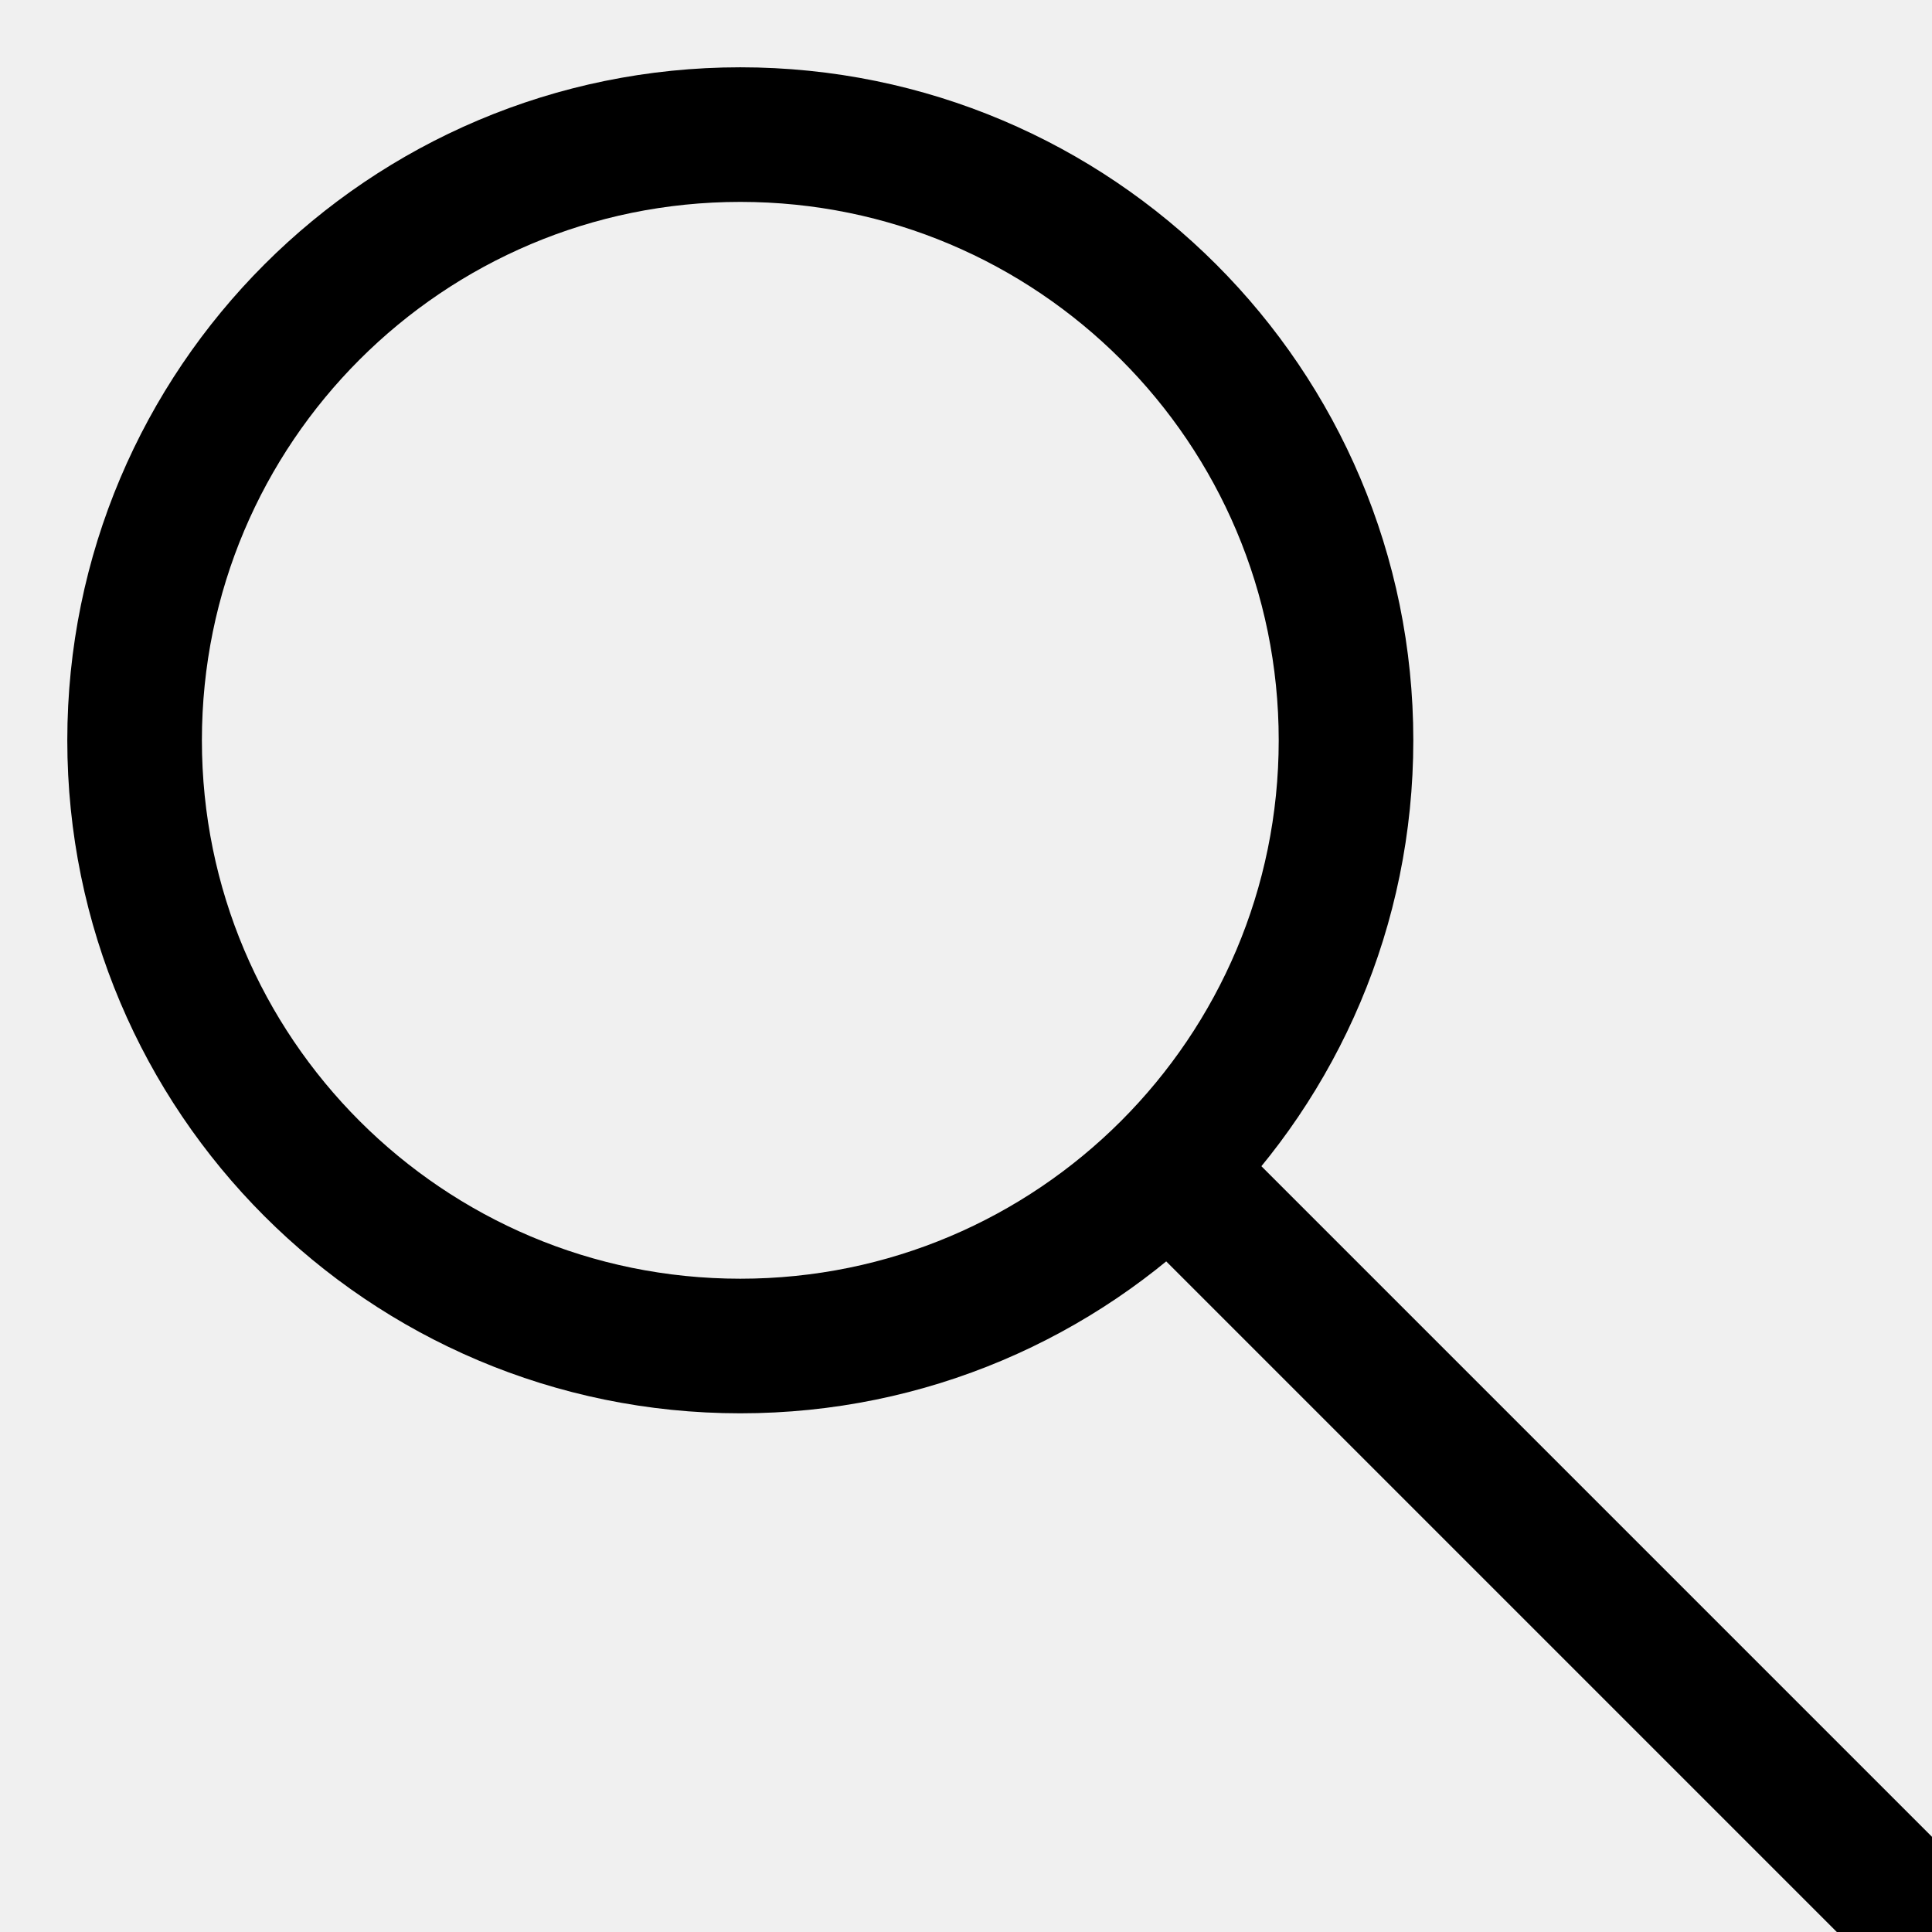
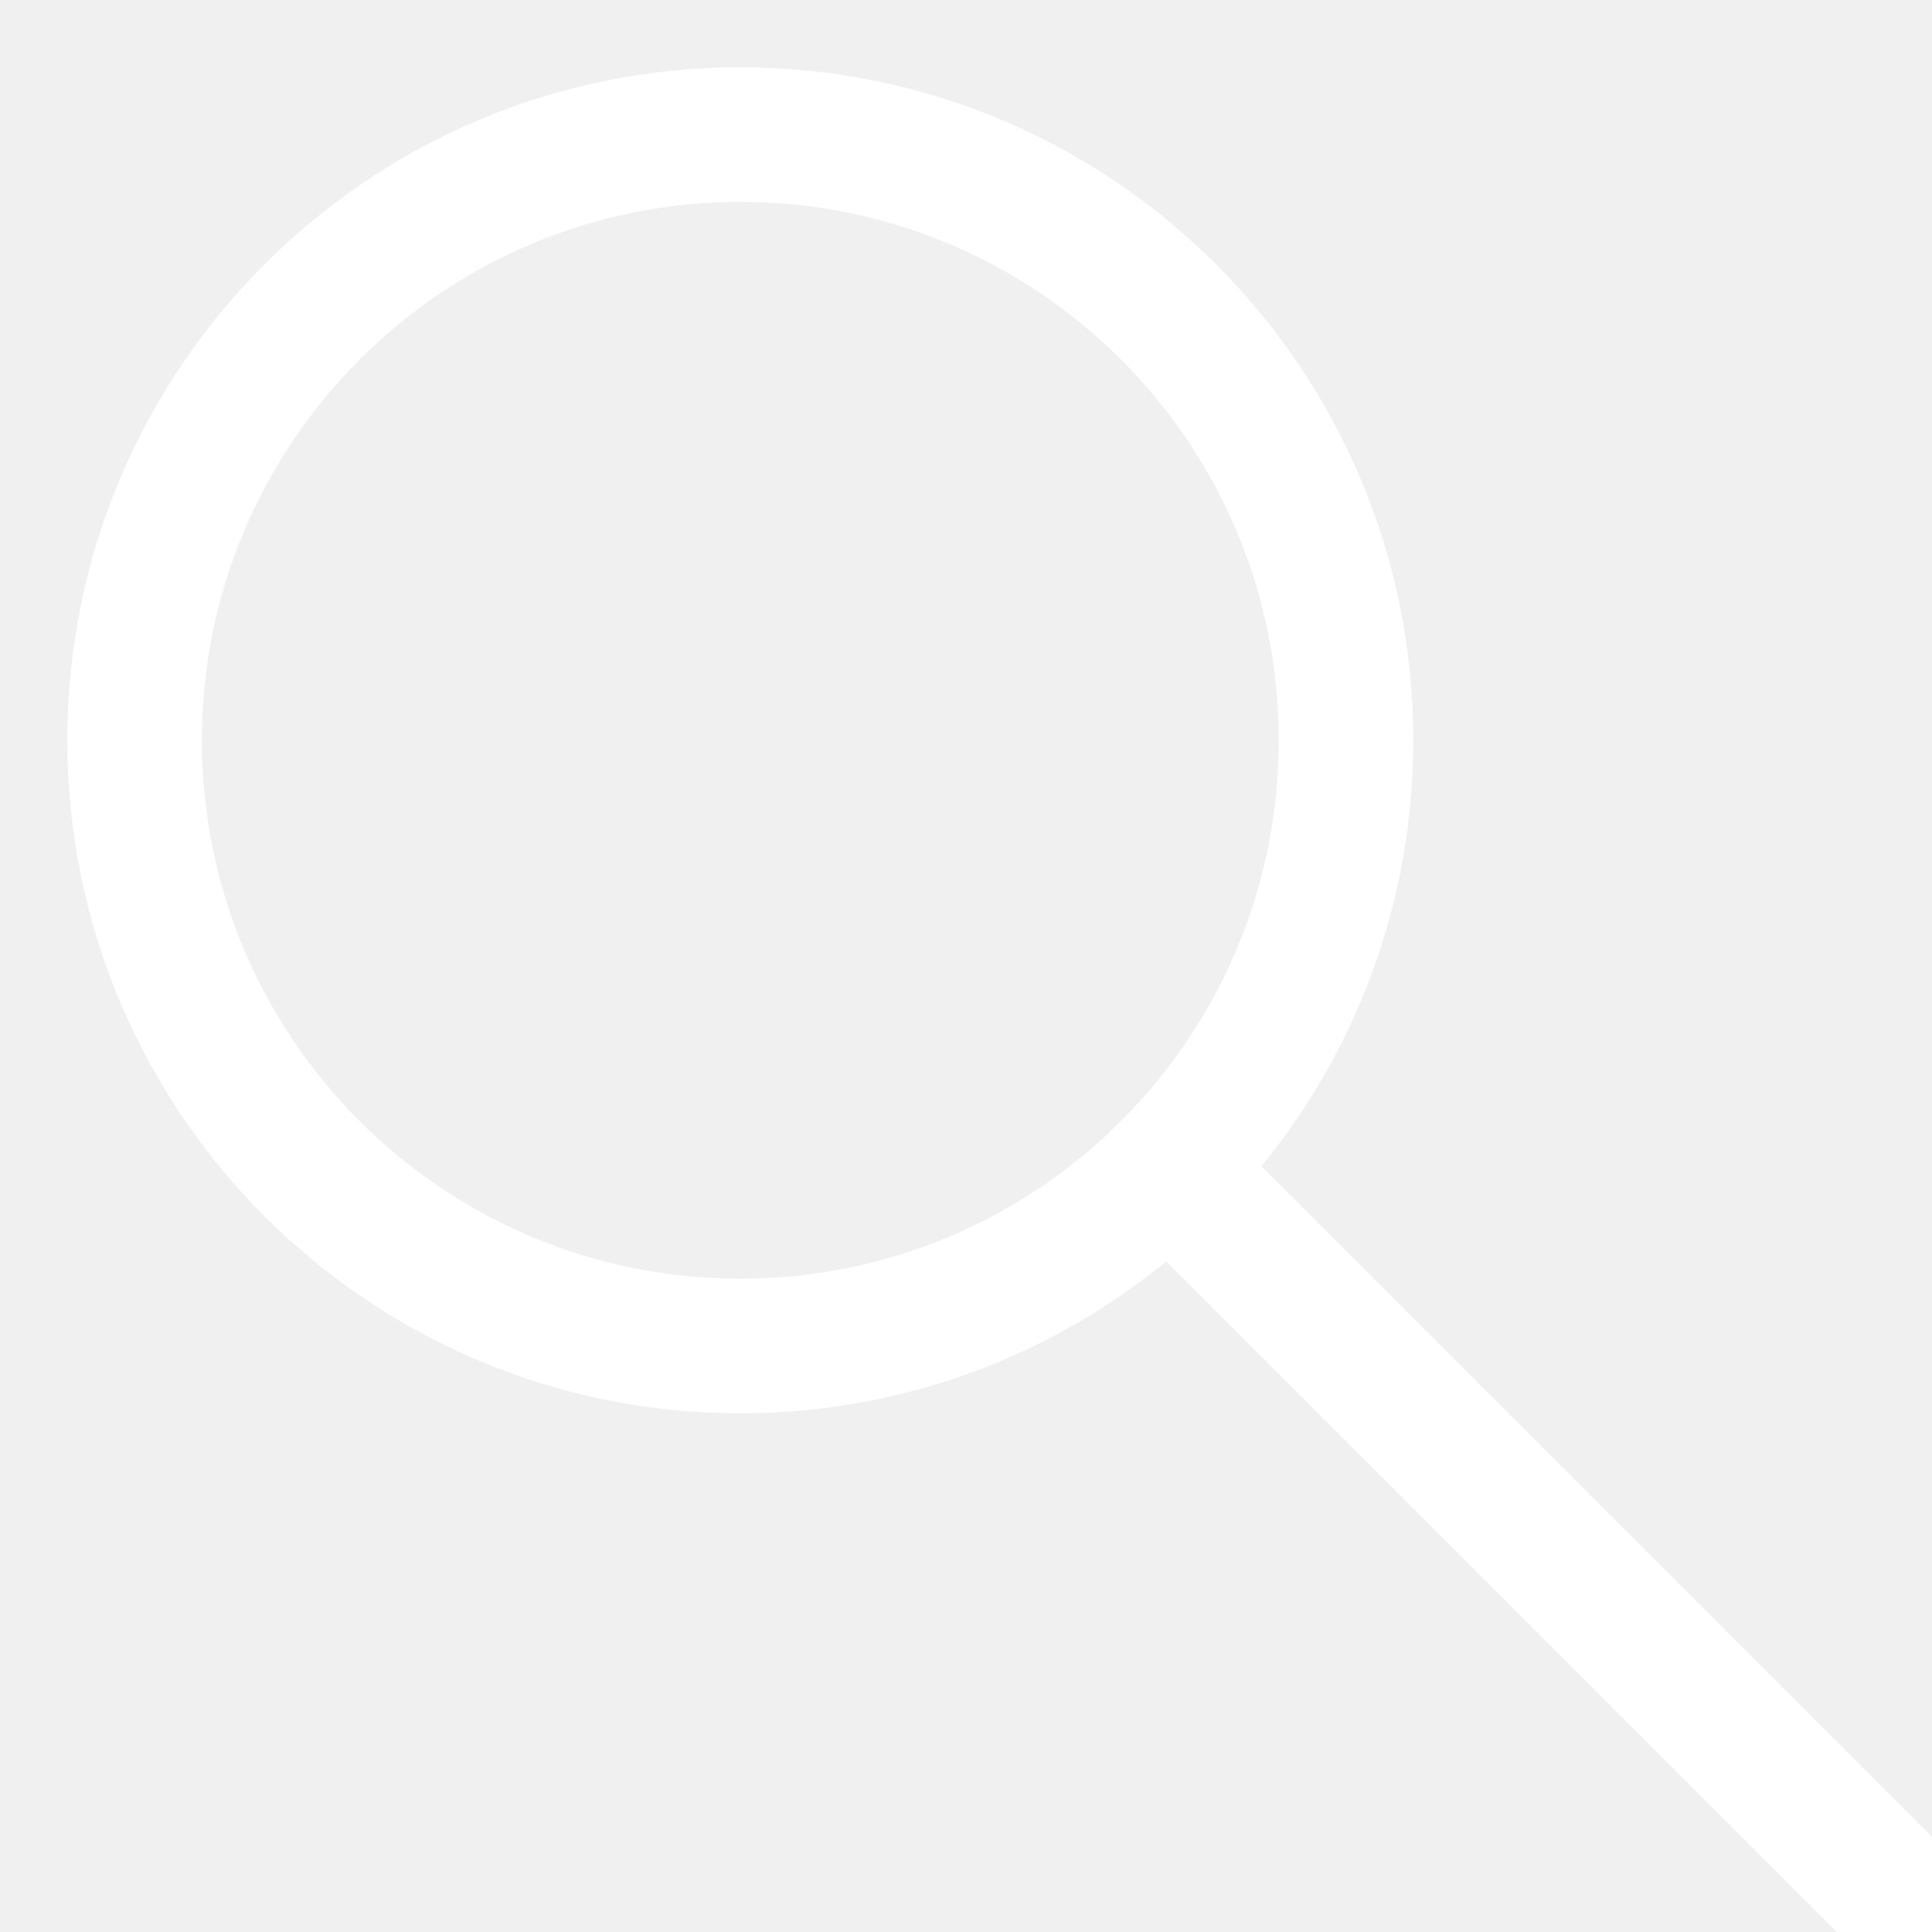
<svg xmlns="http://www.w3.org/2000/svg" fill="none">
-   <circle cx="11" cy="11" fill="none" r="9" stroke="#000" stroke-width="2" />
-   <path d="m17 17 12 12" fill="none" stroke="#000" stroke-width="2" />
+   <circle cx="11" cy="11" fill="none" r="9" stroke="#fff" stroke-width="2" />
+   <path d="m17 17 12 12" fill="none" stroke="#fff" stroke-width="2" />
</svg>
